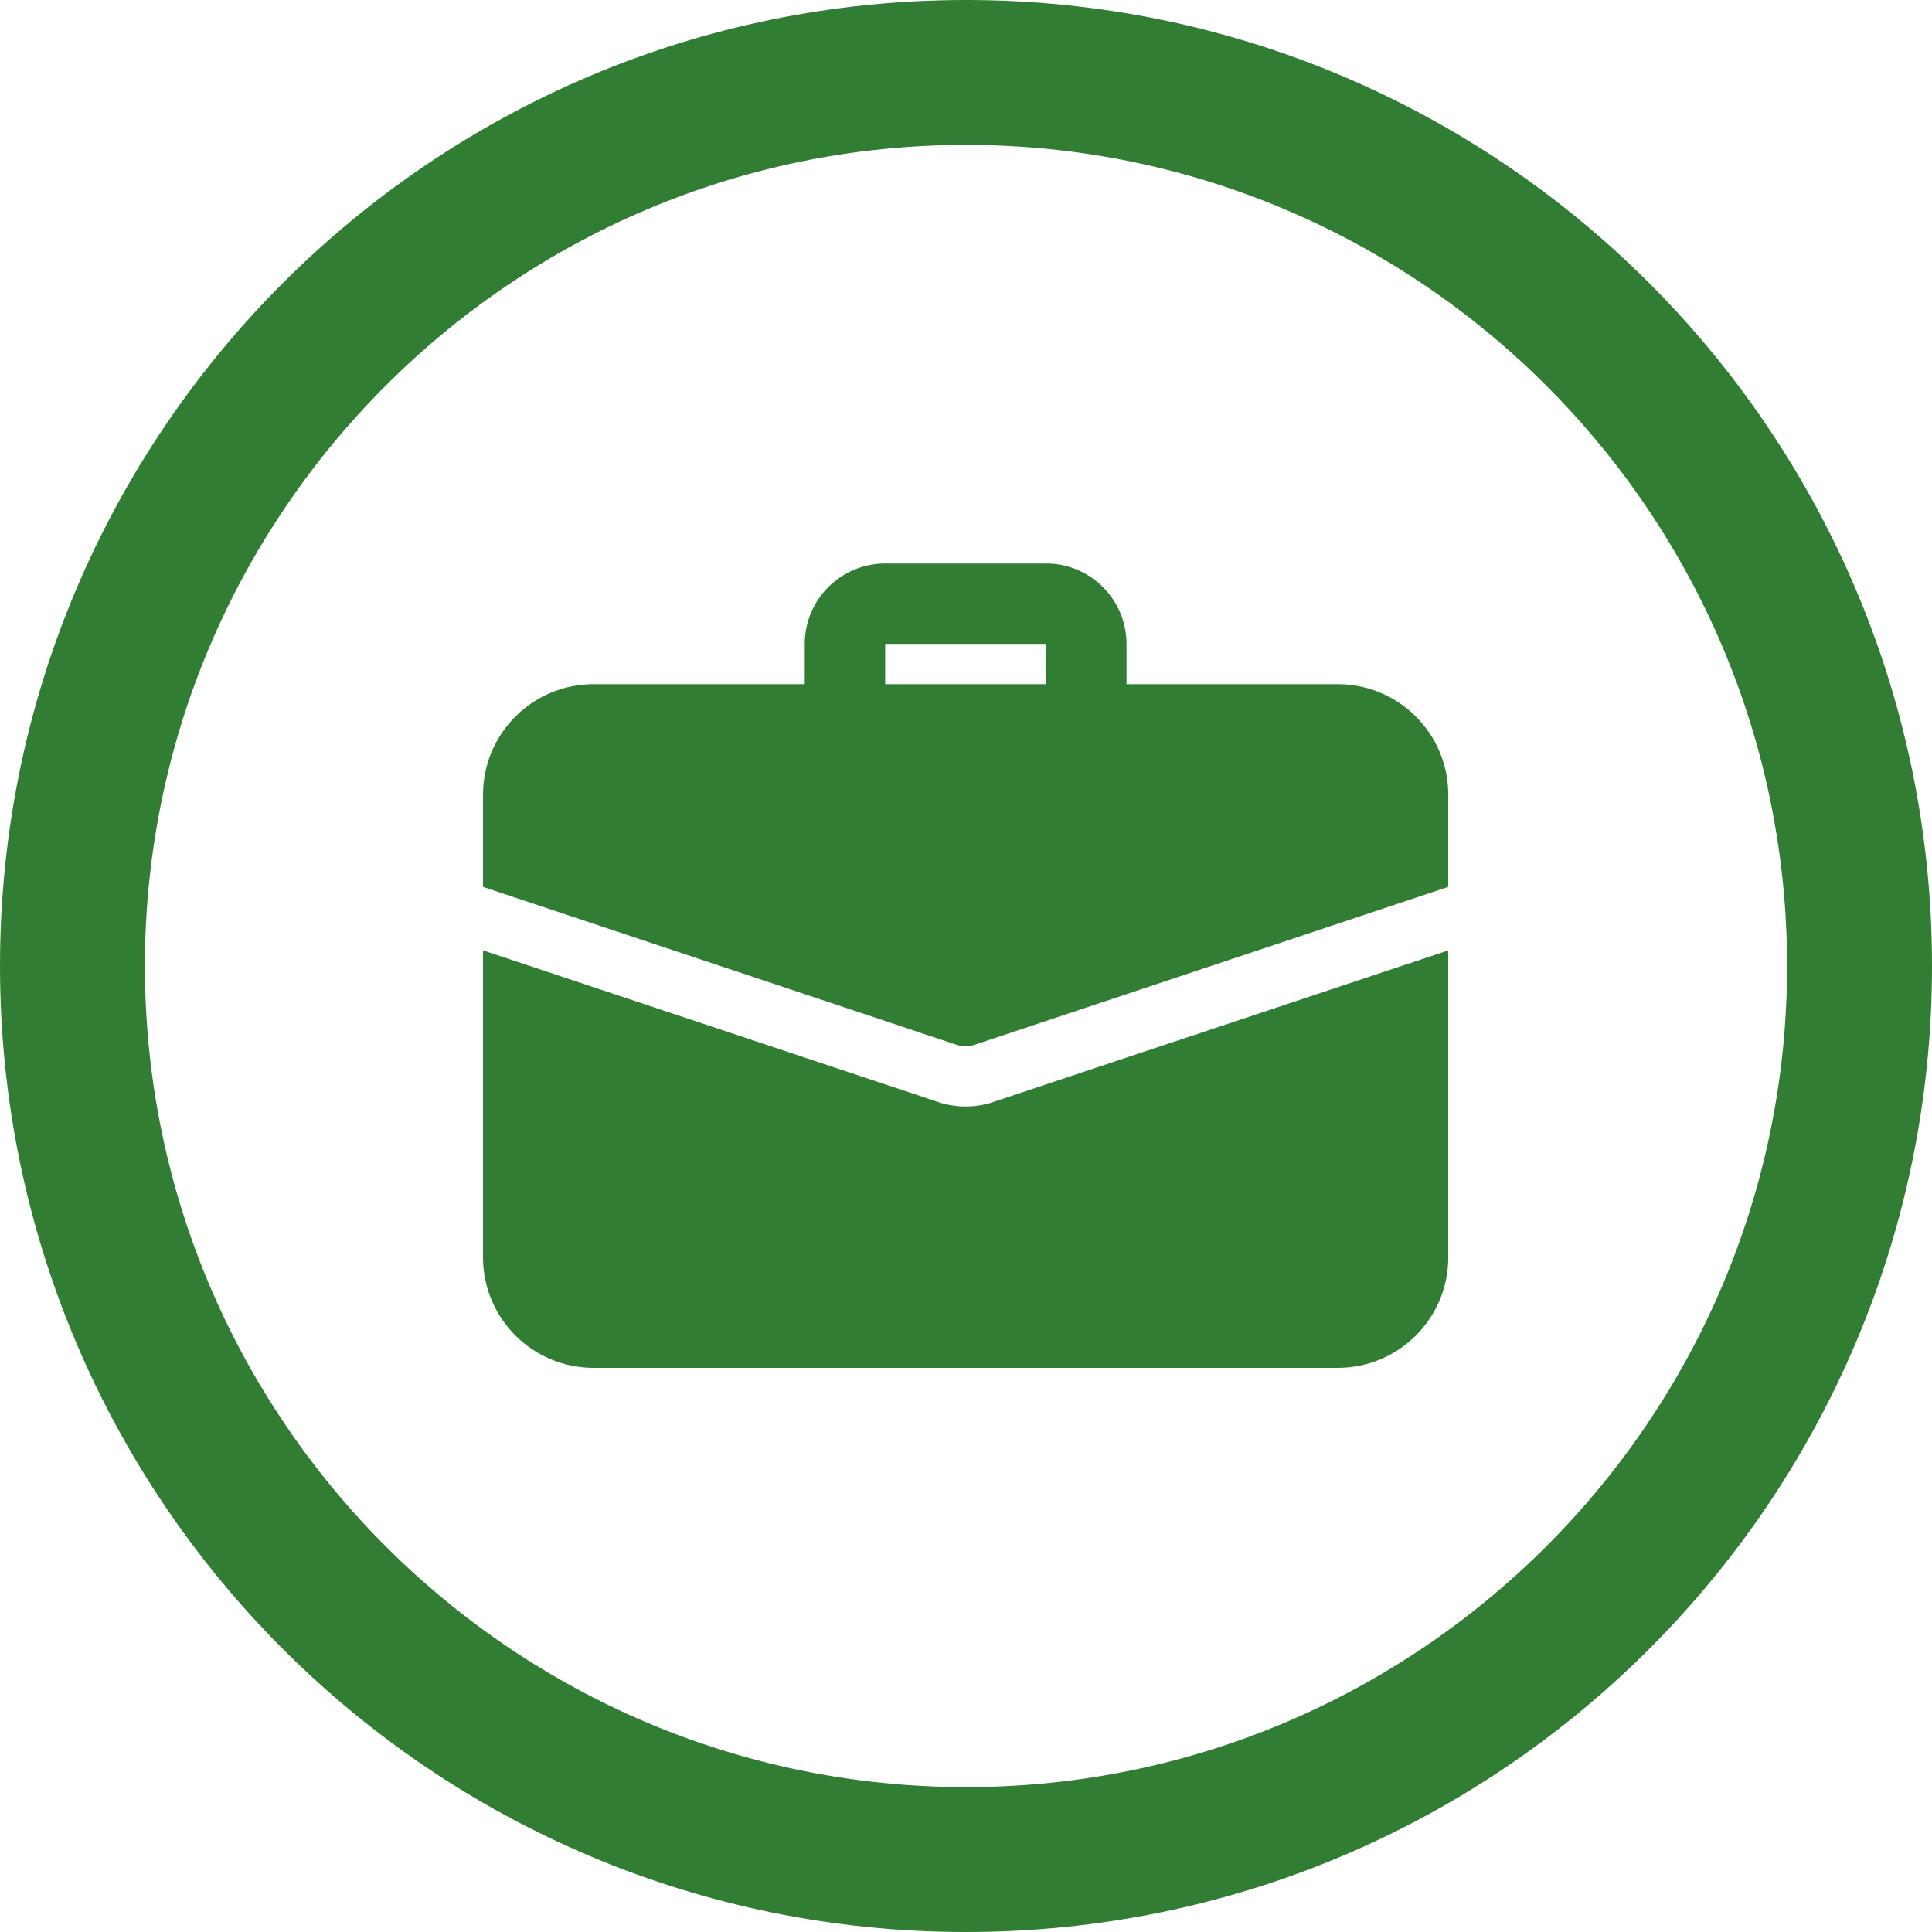
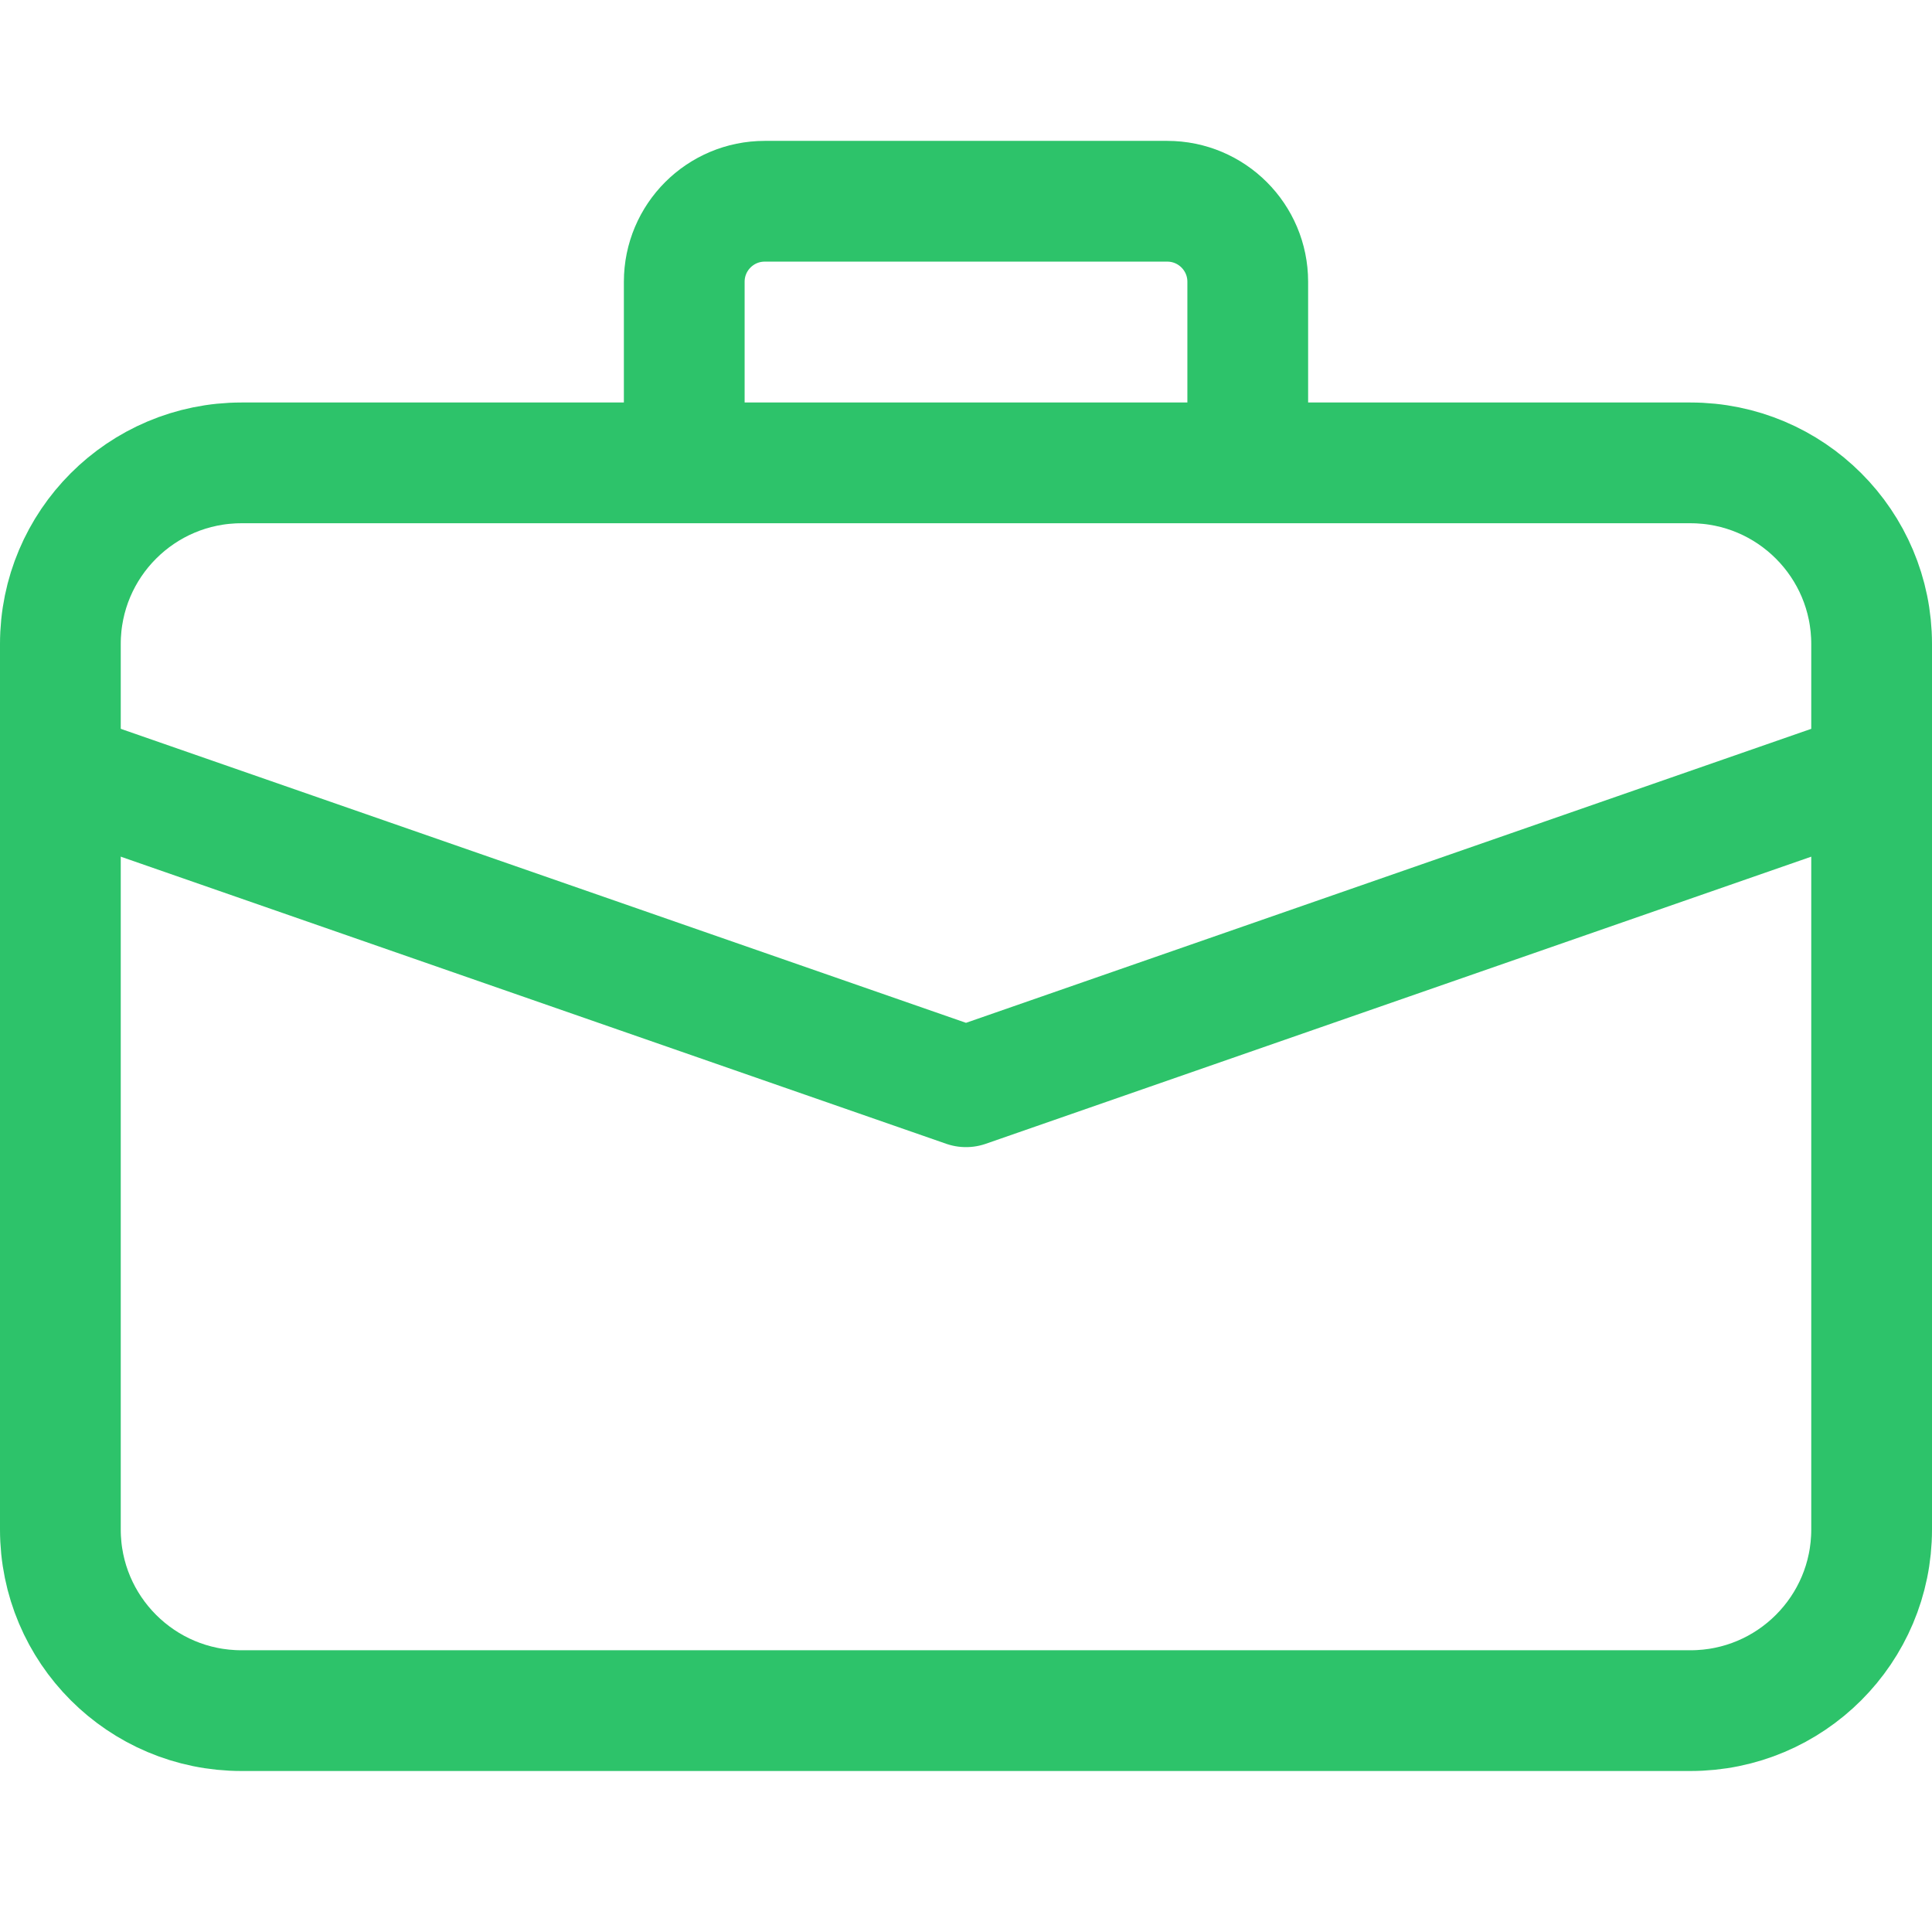
<svg xmlns="http://www.w3.org/2000/svg" width="24" height="24" viewBox="0 0 24 24" fill="none">
-   <path fill-rule="evenodd" clip-rule="evenodd" d="M12 22.2C6.376 22.2 1.8 17.624 1.8 12C1.8 6.376 6.376 1.8 12 1.8C17.624 1.8 22.2 6.376 22.2 12C22.2 17.624 17.624 22.2 12 22.2ZM12 0C5.373 0 0 5.373 0 12C0 18.628 5.373 24 12 24C18.628 24 24 18.628 24 12C24 5.373 18.628 0 12 0Z" fill="#317D34" />
-   <path d="M13.494 9.248C13.218 9.248 12.995 9.024 12.995 8.749V7.999H10.996V8.749C10.996 9.024 10.772 9.248 10.496 9.248C10.221 9.248 9.997 9.024 9.997 8.749V7.999C9.997 7.448 10.445 7 10.996 7H12.995C13.546 7 13.994 7.448 13.994 7.999V8.749C13.994 9.024 13.77 9.248 13.494 9.248ZM12.35 13.685C12.26 13.72 12.13 13.745 11.995 13.745C11.86 13.745 11.73 13.72 11.611 13.675L6 11.806V15.618C6 16.378 6.615 16.992 7.374 16.992H16.617C17.376 16.992 17.991 16.378 17.991 15.618V11.806L12.35 13.685Z" fill="#317D34" />
-   <path d="M17.991 9.873V11.017L12.115 12.976C12.075 12.991 12.035 12.995 11.995 12.995C11.955 12.995 11.915 12.991 11.875 12.976L6 11.017V9.873C6 9.114 6.615 8.499 7.374 8.499H16.617C17.376 8.499 17.991 9.114 17.991 9.873Z" fill="#317D34" />
+   <rect x="0.75" y="5.75" width="22.5" height="15.5" rx="2.25" stroke="#2DC36A" stroke-width="1.5" />
+   <path d="M0.5 9.5L12 13.5L23.5 9.5" stroke="#2DC36A" stroke-width="1.5" stroke-linejoin="round" />
+   <path d="M8.5 5.5V3.5C8.5 2.948 8.948 2.5 9.5 2.5H14.5C15.052 2.5 15.5 2.948 15.5 3.5V5.5" stroke="#2DC36A" stroke-width="1.5" />
</svg>
